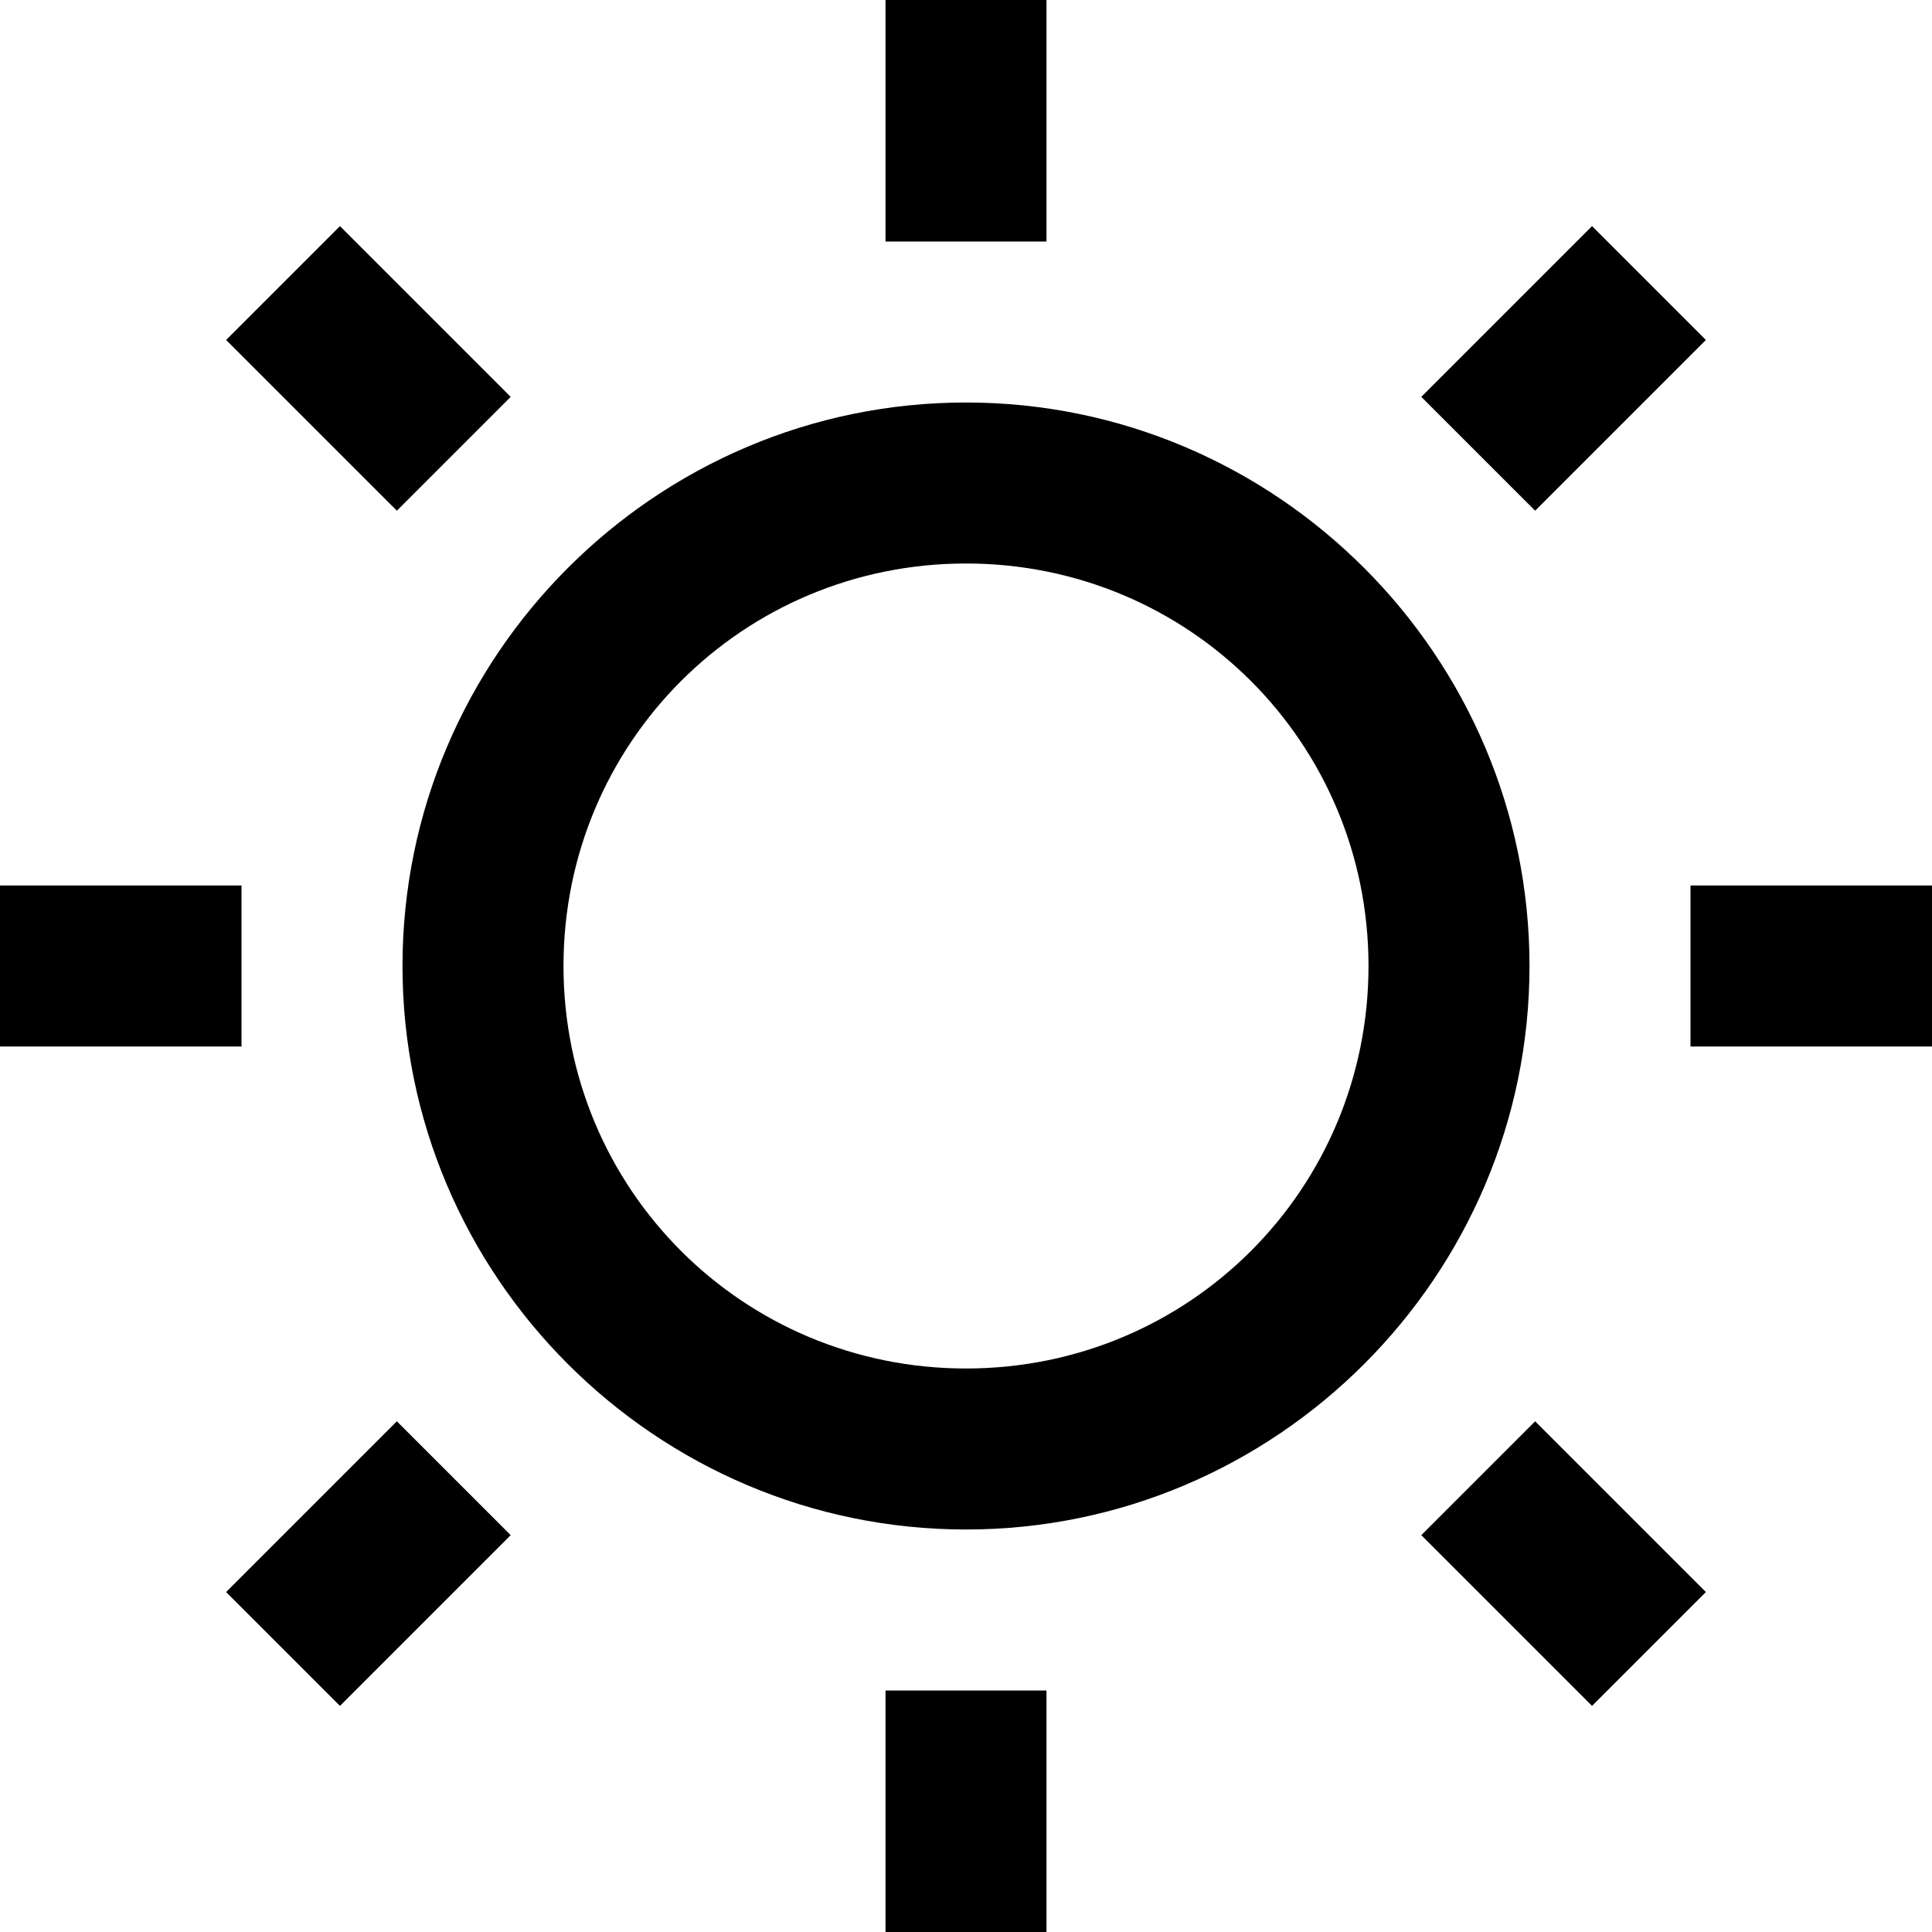
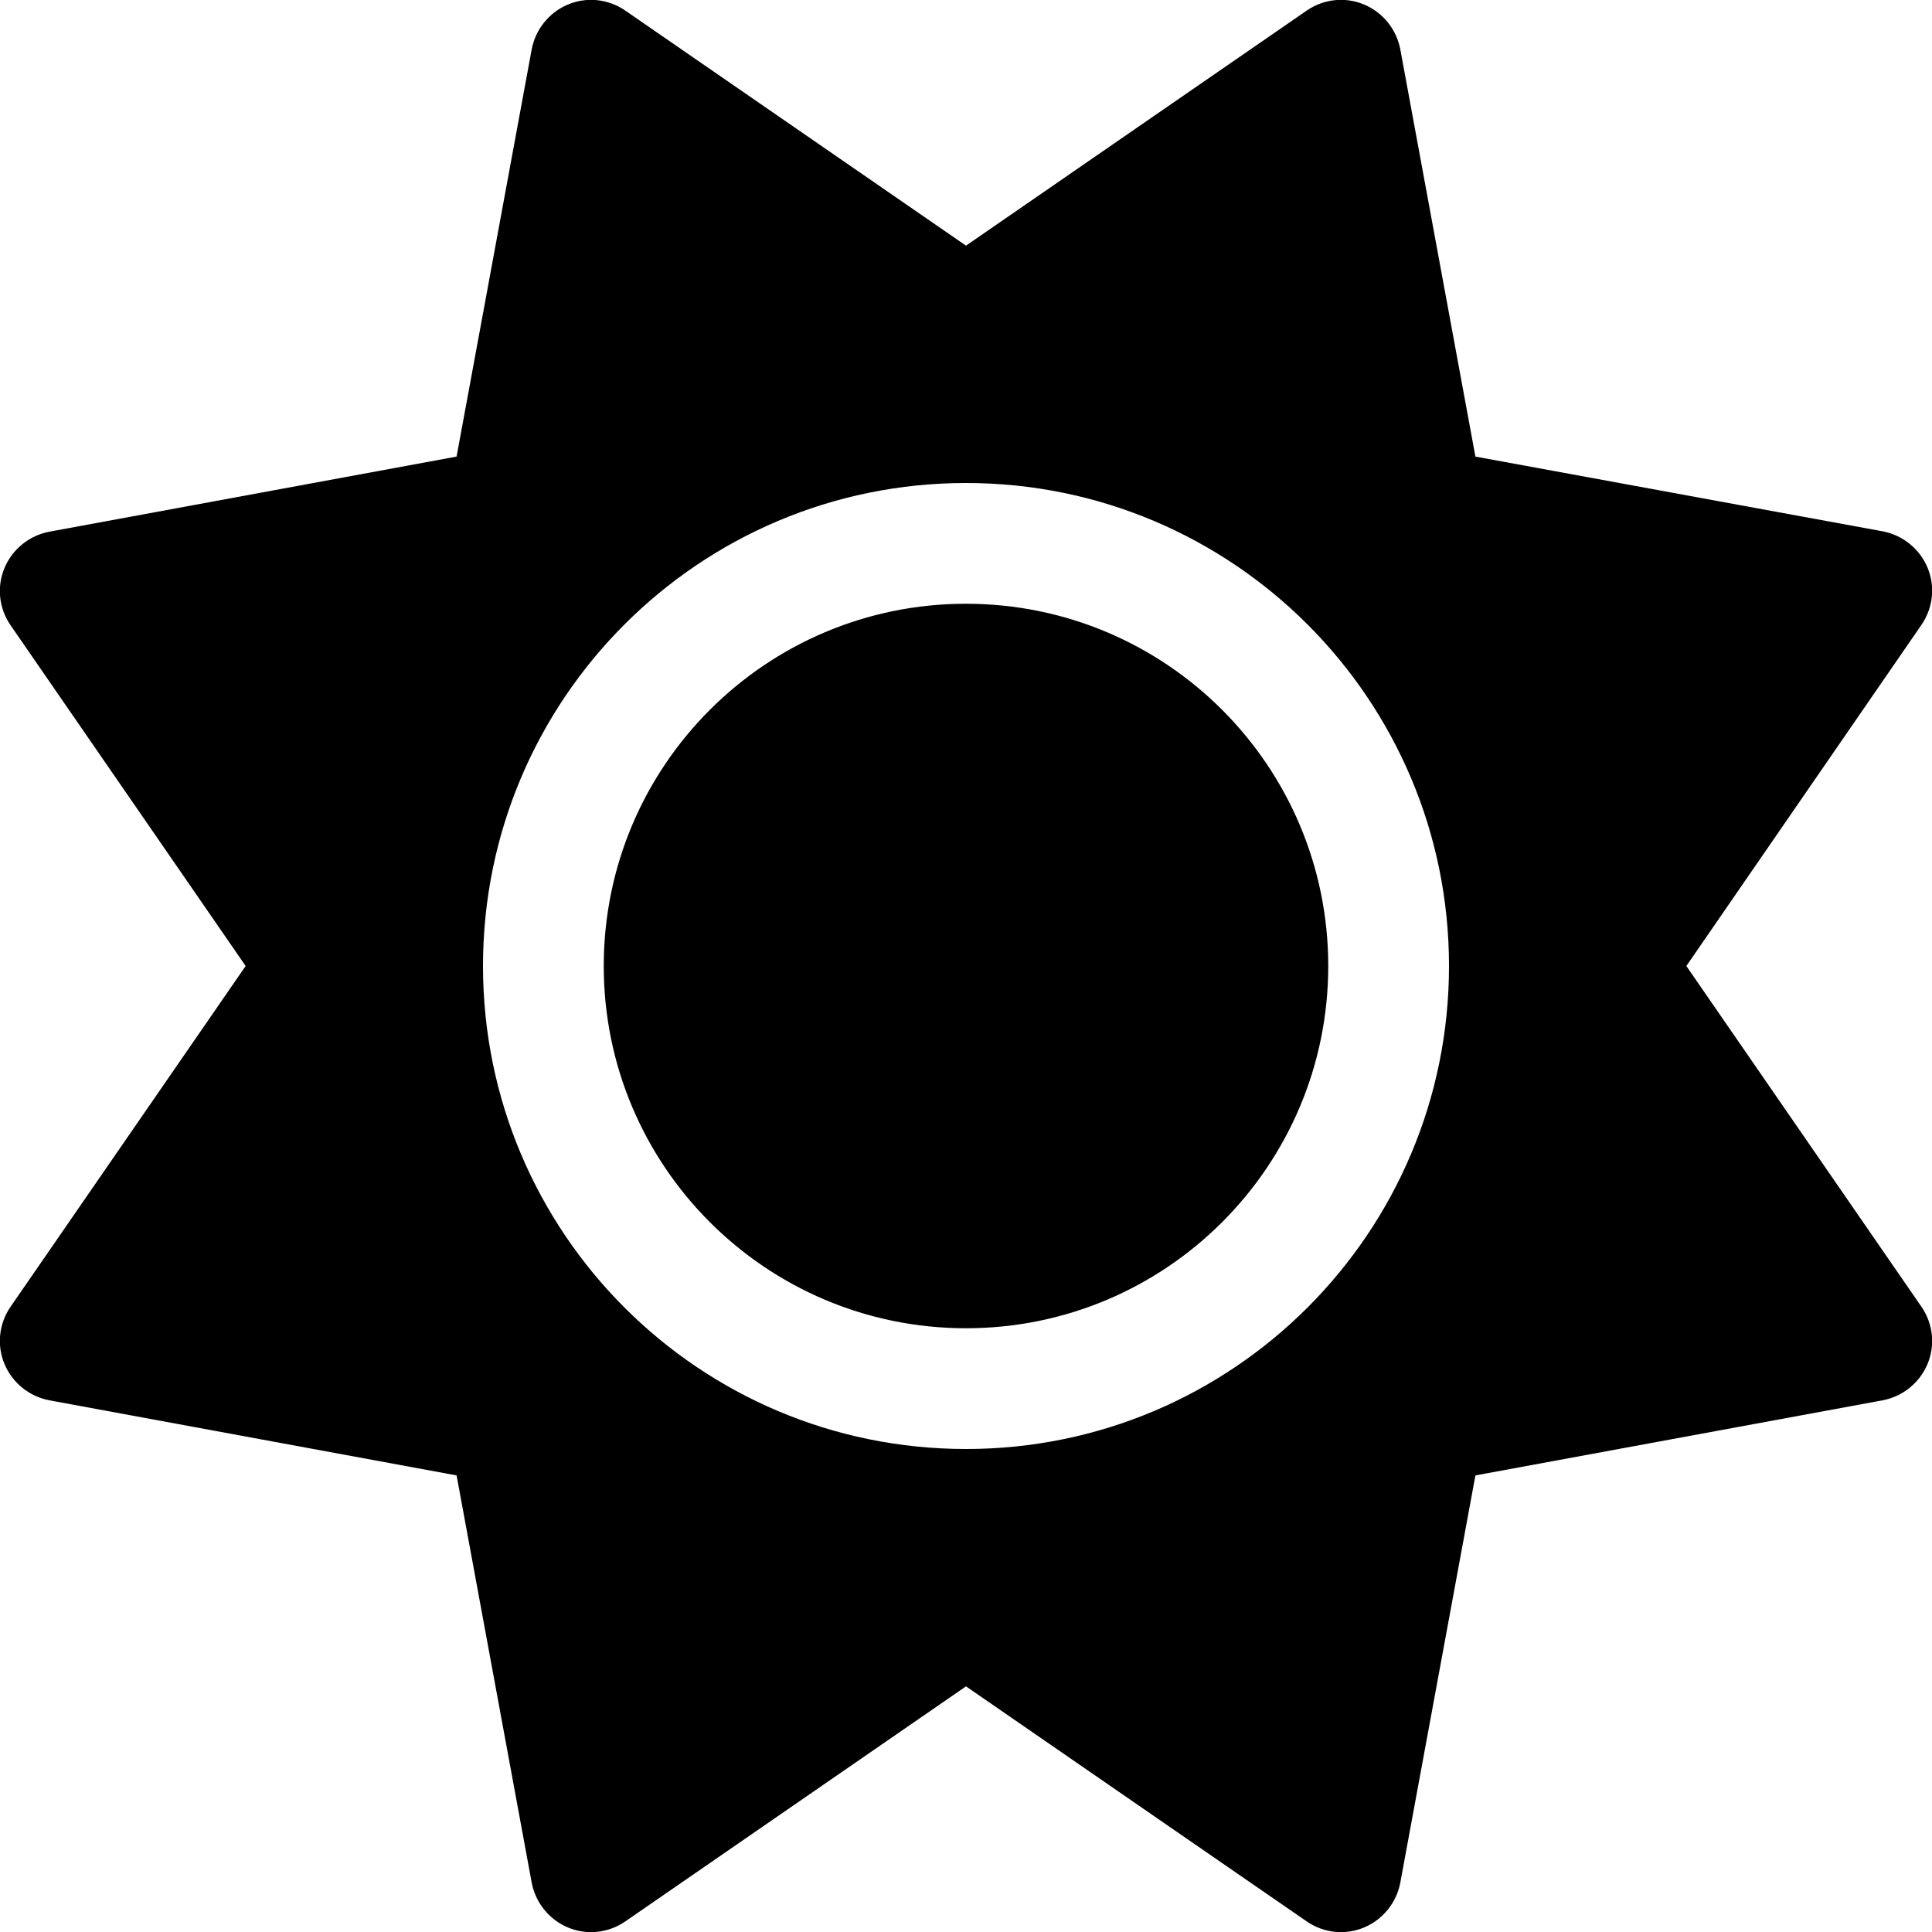
- <svg xmlns="http://www.w3.org/2000/svg" viewBox="0 0 24 24" width="96px" height="96px">
-   <path d="M 11 0 L 11 3 L 13 3 L 13 0 L 11 0 z M 4.223 2.809 L 2.809 4.223 L 4.93 6.344 L 6.344 4.93 L 4.223 2.809 z M 19.777 2.809 L 17.656 4.93 L 19.07 6.344 L 21.191 4.223 L 19.777 2.809 z M 12 5 C 8.146 5 5 8.146 5 12 C 5 15.854 8.146 19 12 19 C 15.854 19 19 15.854 19 12 C 19 8.146 15.854 5 12 5 z M 12 7 C 14.773 7 17 9.227 17 12 C 17 14.773 14.773 17 12 17 C 9.227 17 7 14.773 7 12 C 7 9.227 9.227 7 12 7 z M 0 11 L 0 13 L 3 13 L 3 11 L 0 11 z M 21 11 L 21 13 L 24 13 L 24 11 L 21 11 z M 4.93 17.656 L 2.809 19.777 L 4.223 21.191 L 6.344 19.07 L 4.93 17.656 z M 19.07 17.656 L 17.656 19.07 L 19.777 21.191 L 21.191 19.777 L 19.07 17.656 z M 11 21 L 11 24 L 13 24 L 13 21 L 11 21 z" />
+ <svg xmlns="http://www.w3.org/2000/svg" viewBox="0 0 512 512">
+   <path d="M361.5 1.2c5 2.1 8.6 6.6 9.6 11.9L391 121l107.9 19.8c5.3 1 9.8 4.6 11.9 9.6s1.5 10.7-1.6 15.2L446.9 256l62.3 90.3c3.1 4.5 3.7 10.2 1.6 15.2s-6.6 8.6-11.9 9.6L391 391 371.1 498.9c-1 5.3-4.6 9.8-9.6 11.9s-10.7 1.5-15.2-1.6L256 446.9l-90.3 62.3c-4.5 3.1-10.2 3.7-15.2 1.6s-8.6-6.6-9.6-11.9L121 391 13.1 371.1c-5.3-1-9.8-4.6-11.9-9.6s-1.5-10.7 1.6-15.2L65.1 256 2.8 165.7c-3.1-4.5-3.7-10.2-1.6-15.2s6.6-8.6 11.9-9.6L121 121 140.9 13.1c1-5.3 4.6-9.8 9.6-11.9s10.7-1.5 15.2 1.6L256 65.1 346.3 2.8c4.5-3.1 10.2-3.7 15.2-1.6zM160 256a96 96 0 1 1 192 0 96 96 0 1 1 -192 0zm224 0a128 128 0 1 0 -256 0 128 128 0 1 0 256 0z" />
</svg>
